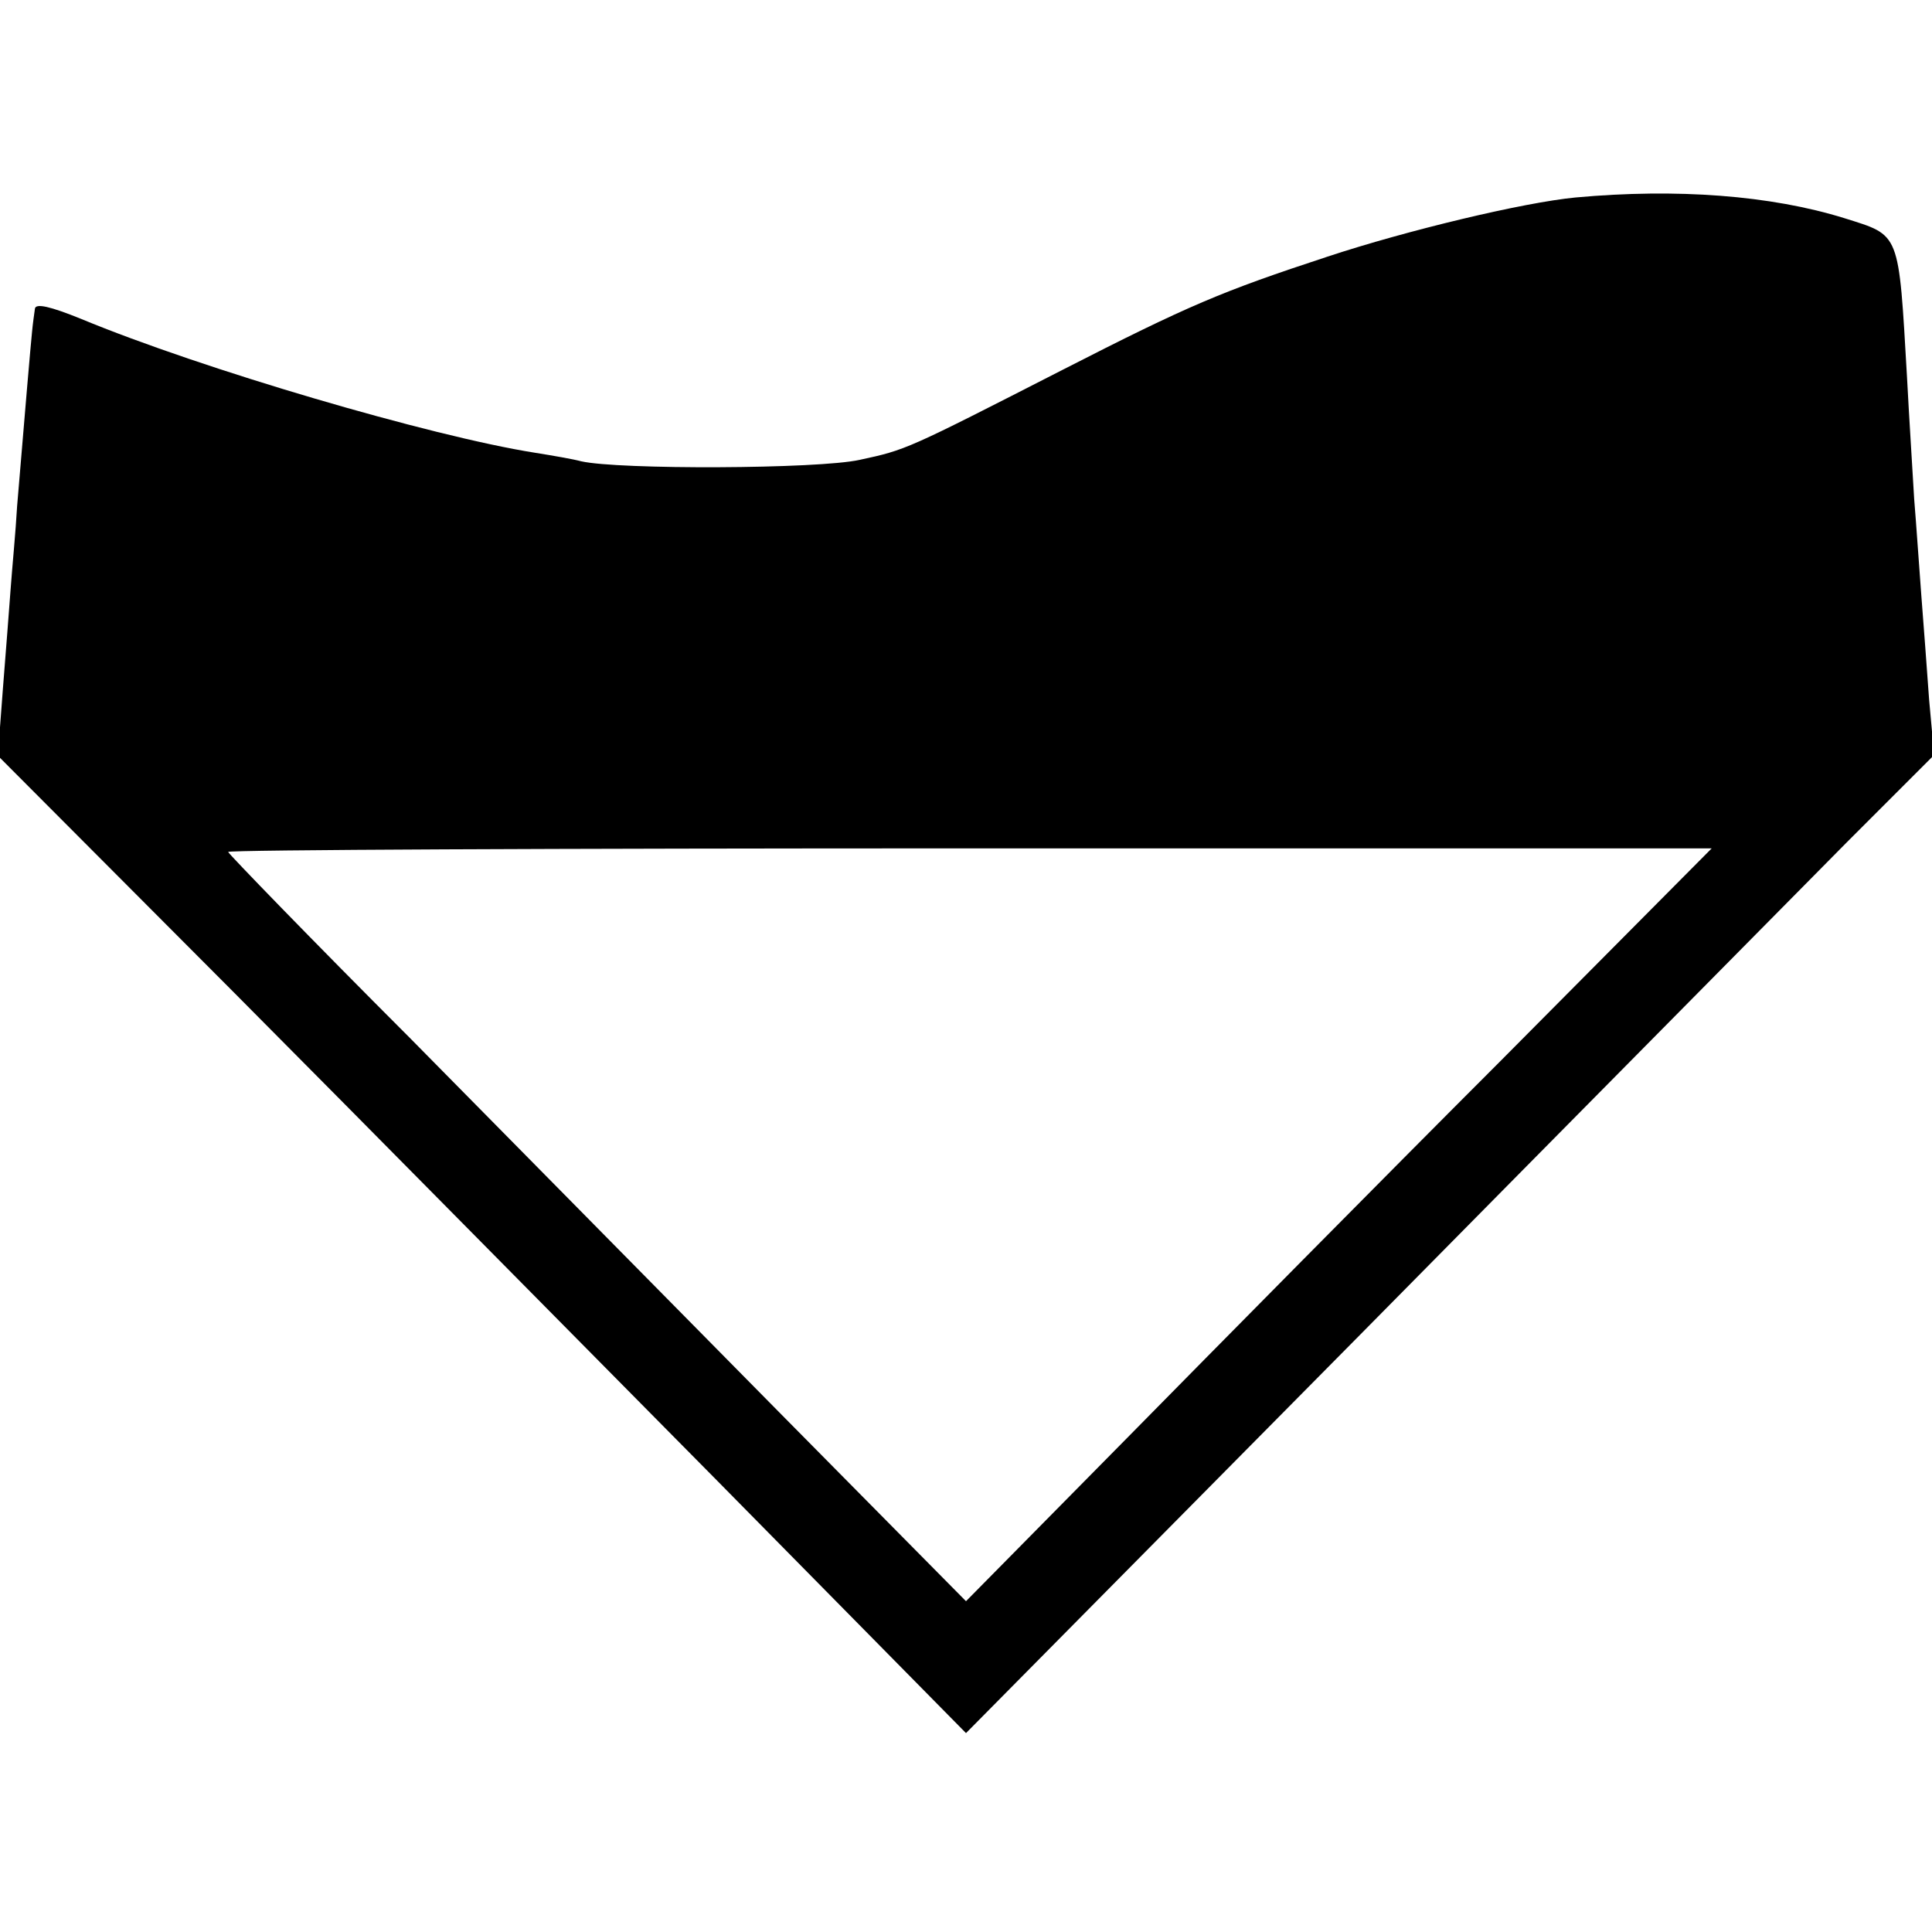
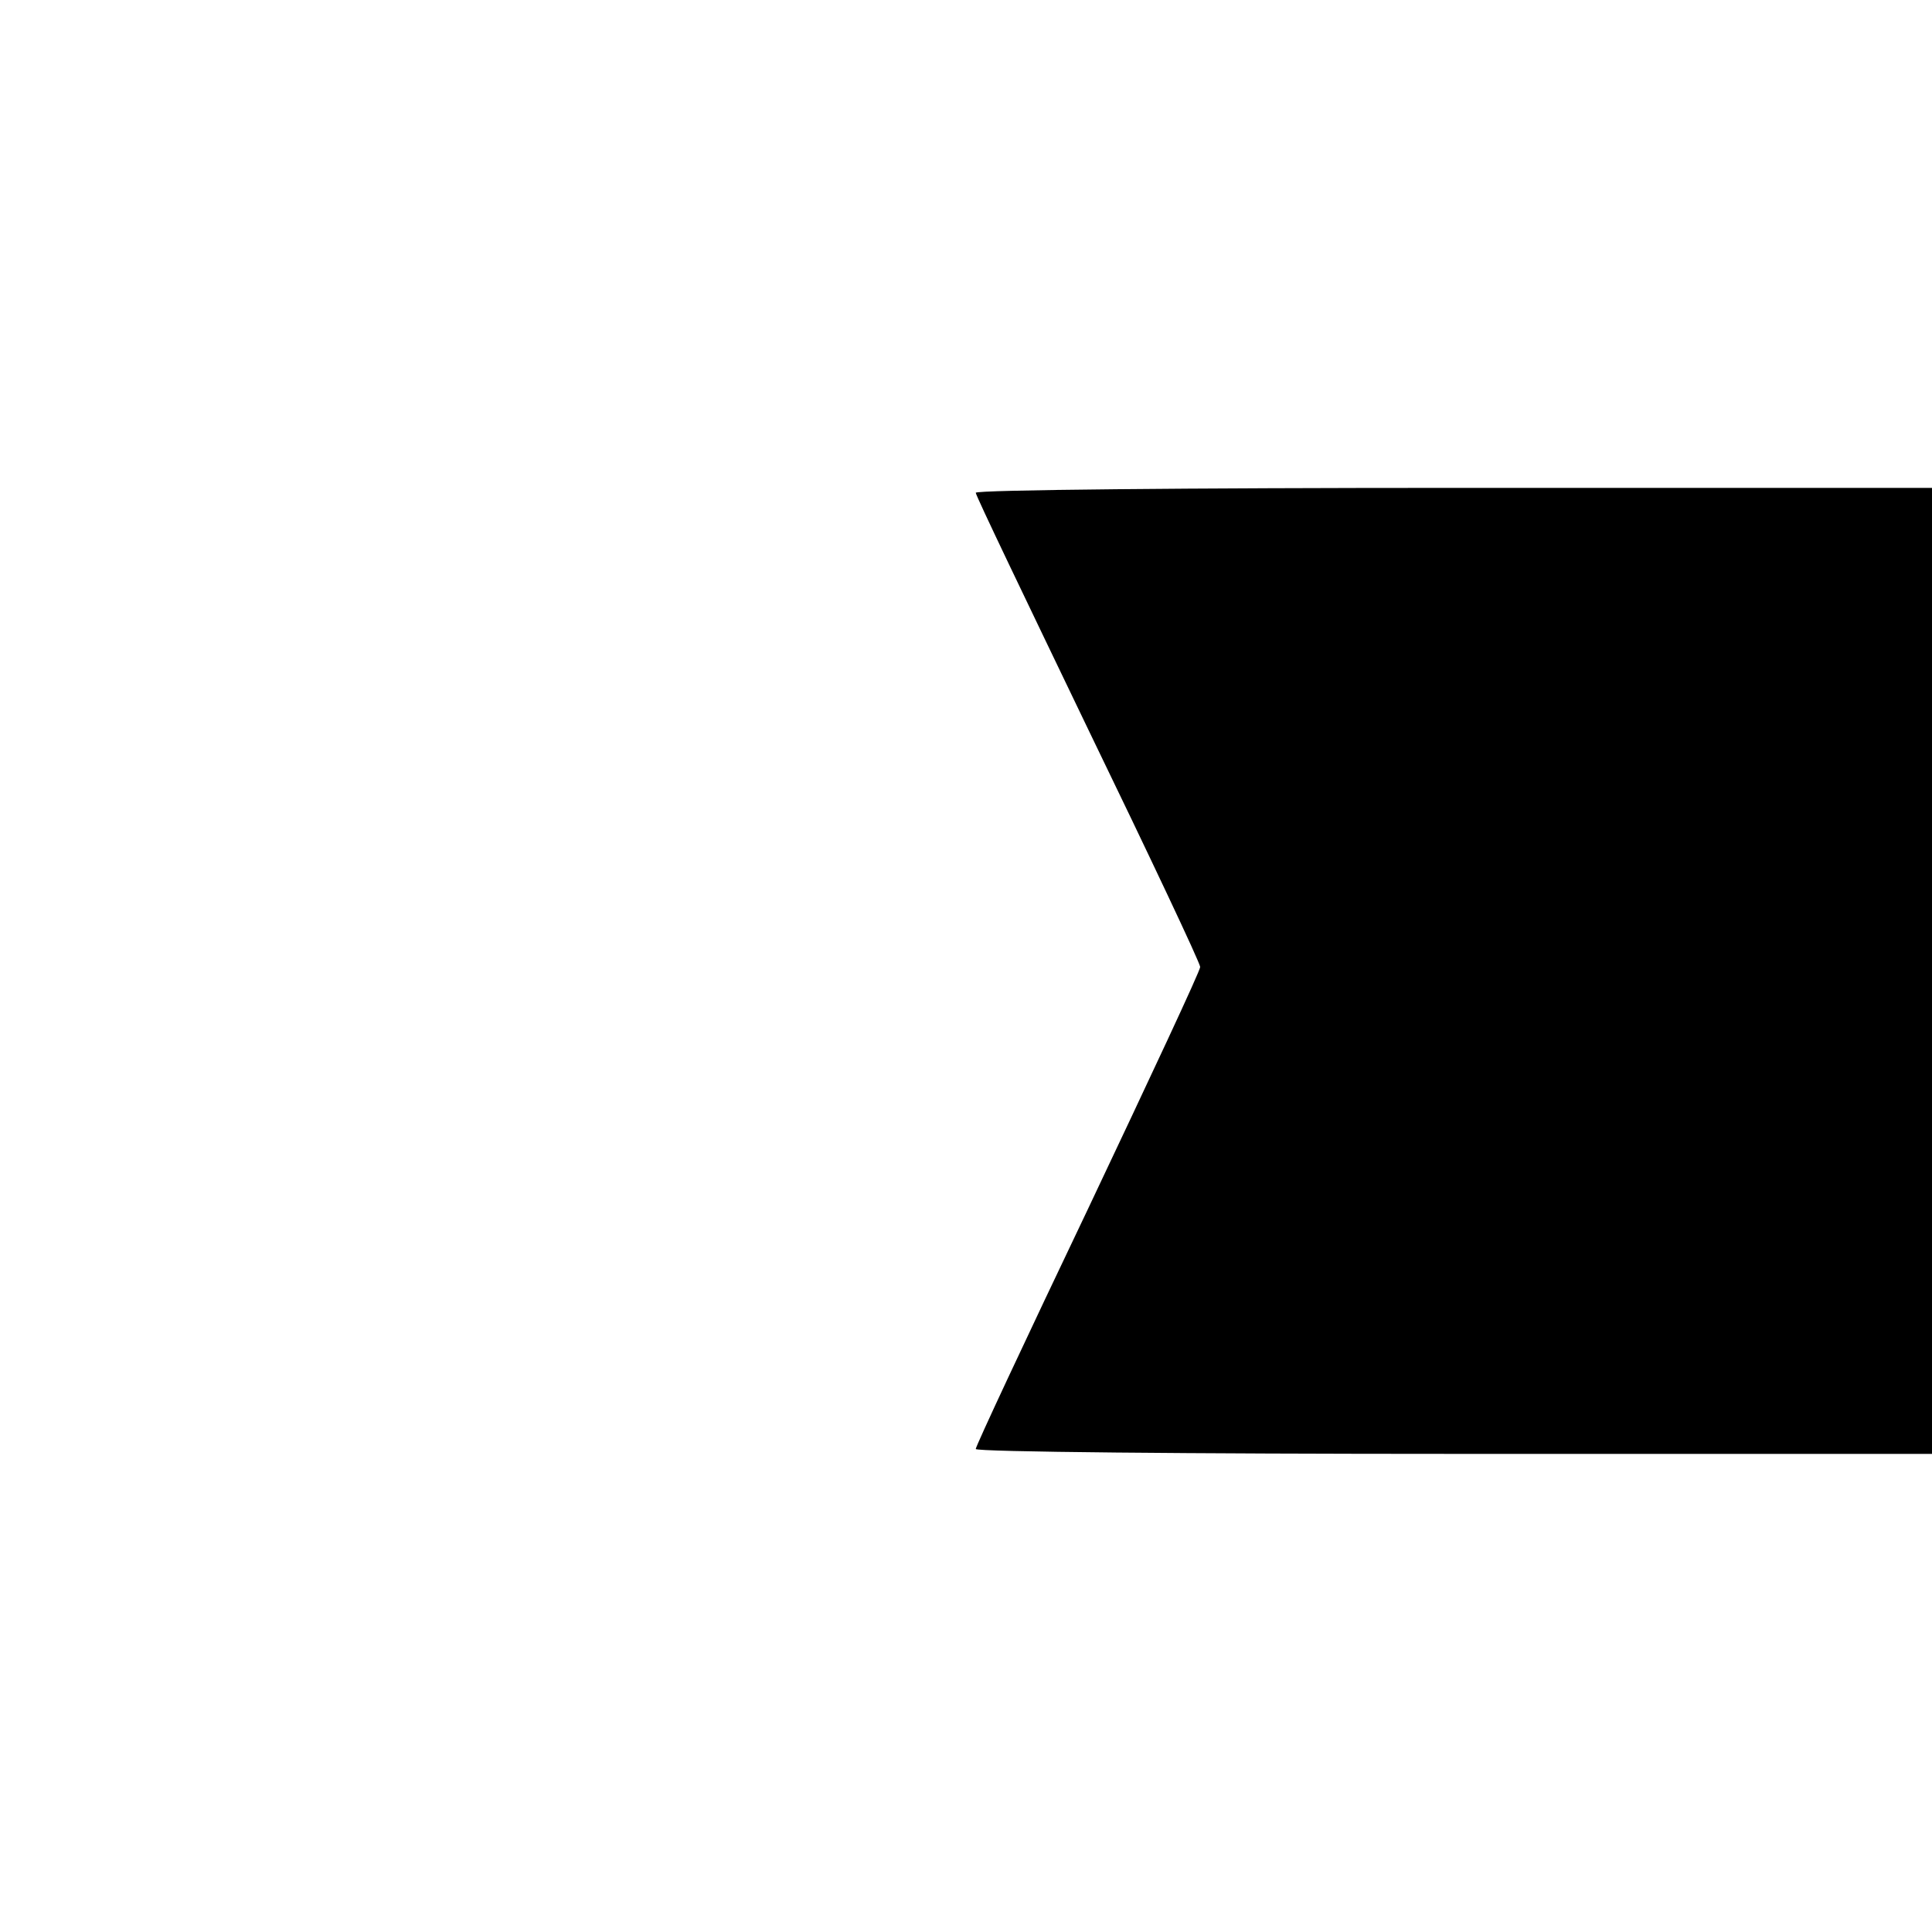
- <svg xmlns="http://www.w3.org/2000/svg" version="1.0" width="271pt" height="271pt" viewBox="0 0 271 271" preserveAspectRatio="xMidYMid meet">
-   <g transform="translate(0,271) scale(0.1,-0.1)" fill="#000000" stroke="none">
-     <path d="M2210 2433 c-73 -7 -236 -46 -348 -83 -149 -49 -194 -68 -372 -159 -219 -112 -219 -112 -284 -126 -58 -13 -339 -14 -391 -2 -11 3 -40 8 -65 12 -145 23 -466 117 -637 188 -42 17 -63 22 -64 14 -1 -7 -3 -21 -4 -32 -2 -19 -10 -113 -21 -245 -2 -36 -7 -87 -9 -115 -2 -27 -7 -92 -11 -142 l-7 -93 331 -332 c182 -183 487 -492 679 -686 l348 -353 557 563 c306 310 611 618 678 686 l123 123 -7 77 c-3 42 -8 109 -11 147 -3 39 -7 99 -10 135 -2 36 -7 112 -10 170 -12 207 -9 199 -88 224 -103 32 -235 42 -377 29z m-107 -1213 c-164 -164 -399 -402 -523 -528 l-225 -228 -262 265 c-144 146 -377 382 -517 524 -141 141 -256 260 -256 262 0 3 468 5 1040 5 l1041 0 -298 -300z" />
-   </g>
+ <svg xmlns="http://www.w3.org/2000/svg" version="1" width="264" height="264" viewBox="0 0 198 198">
+   <path d="M100 50.5c0 .3 5.2 11.1 11.5 24.2 6.3 13 11.5 24 11.5 24.4 0 .4-5.2 11.5-11.5 24.8-6.3 13.2-11.5 24.3-11.5 24.6 0 .3 22.1.5 49 .5h49V50h-49c-26.9 0-49 .2-49 .5z" />
</svg>
